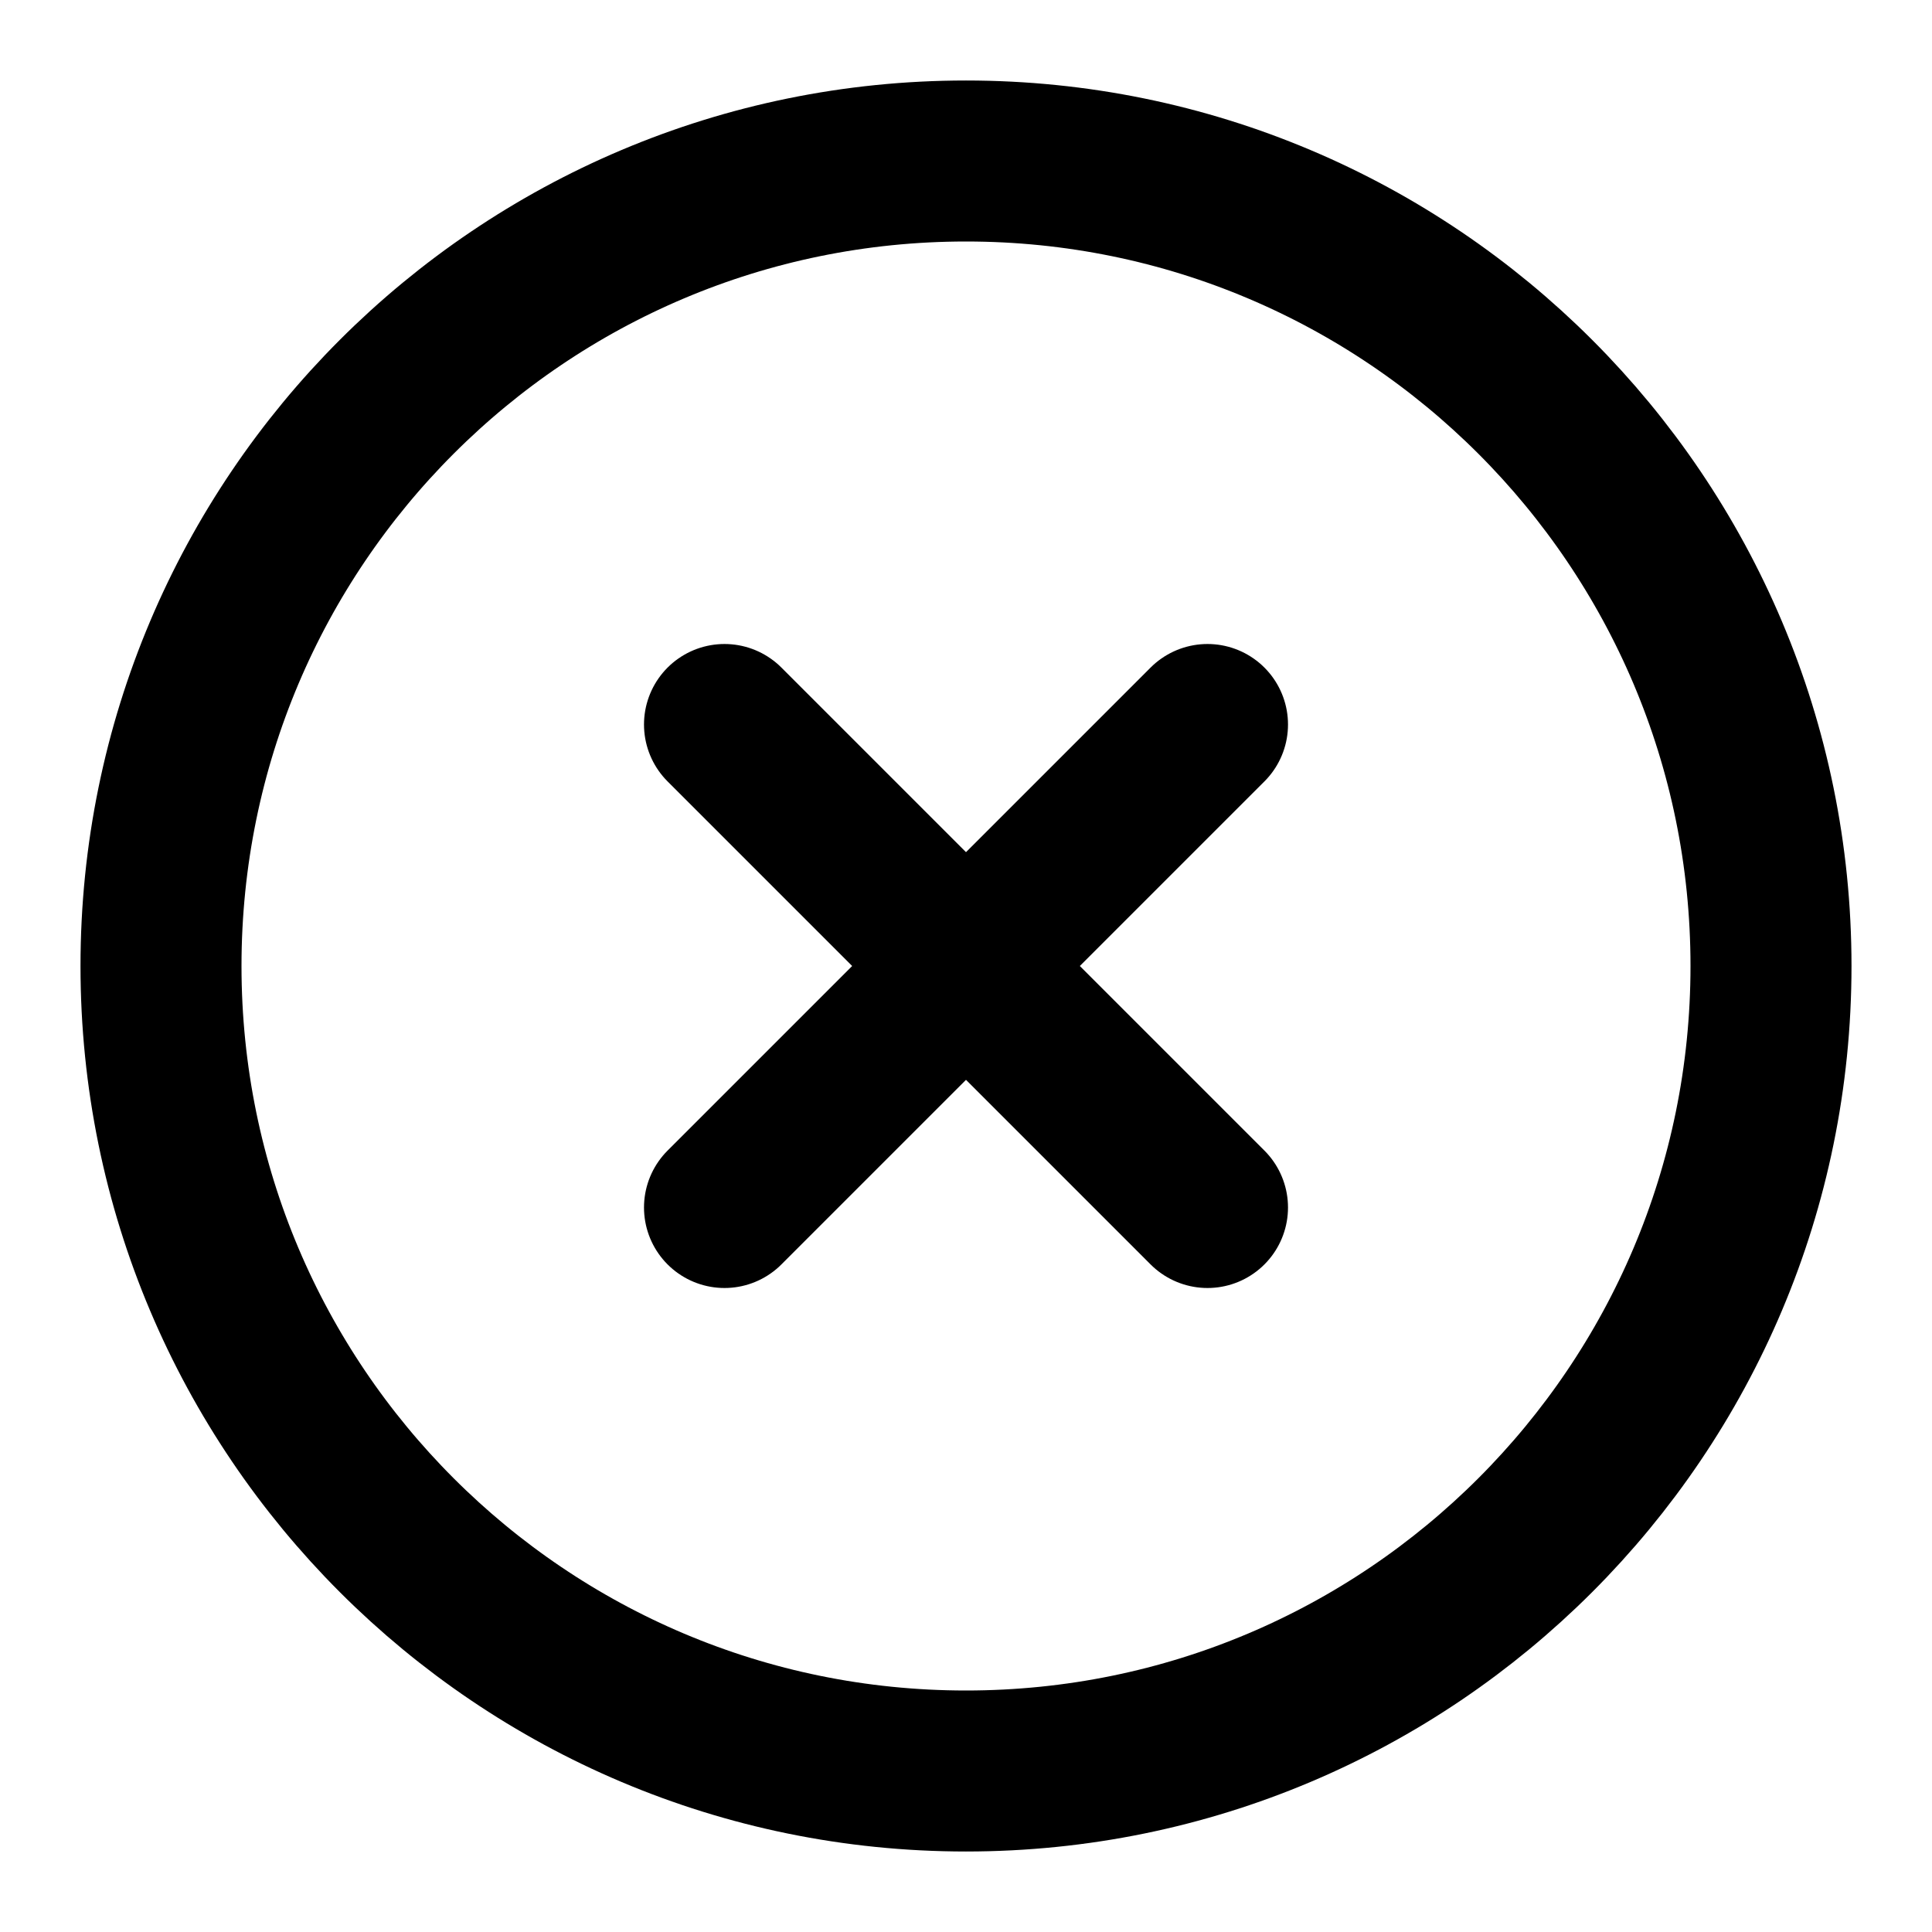
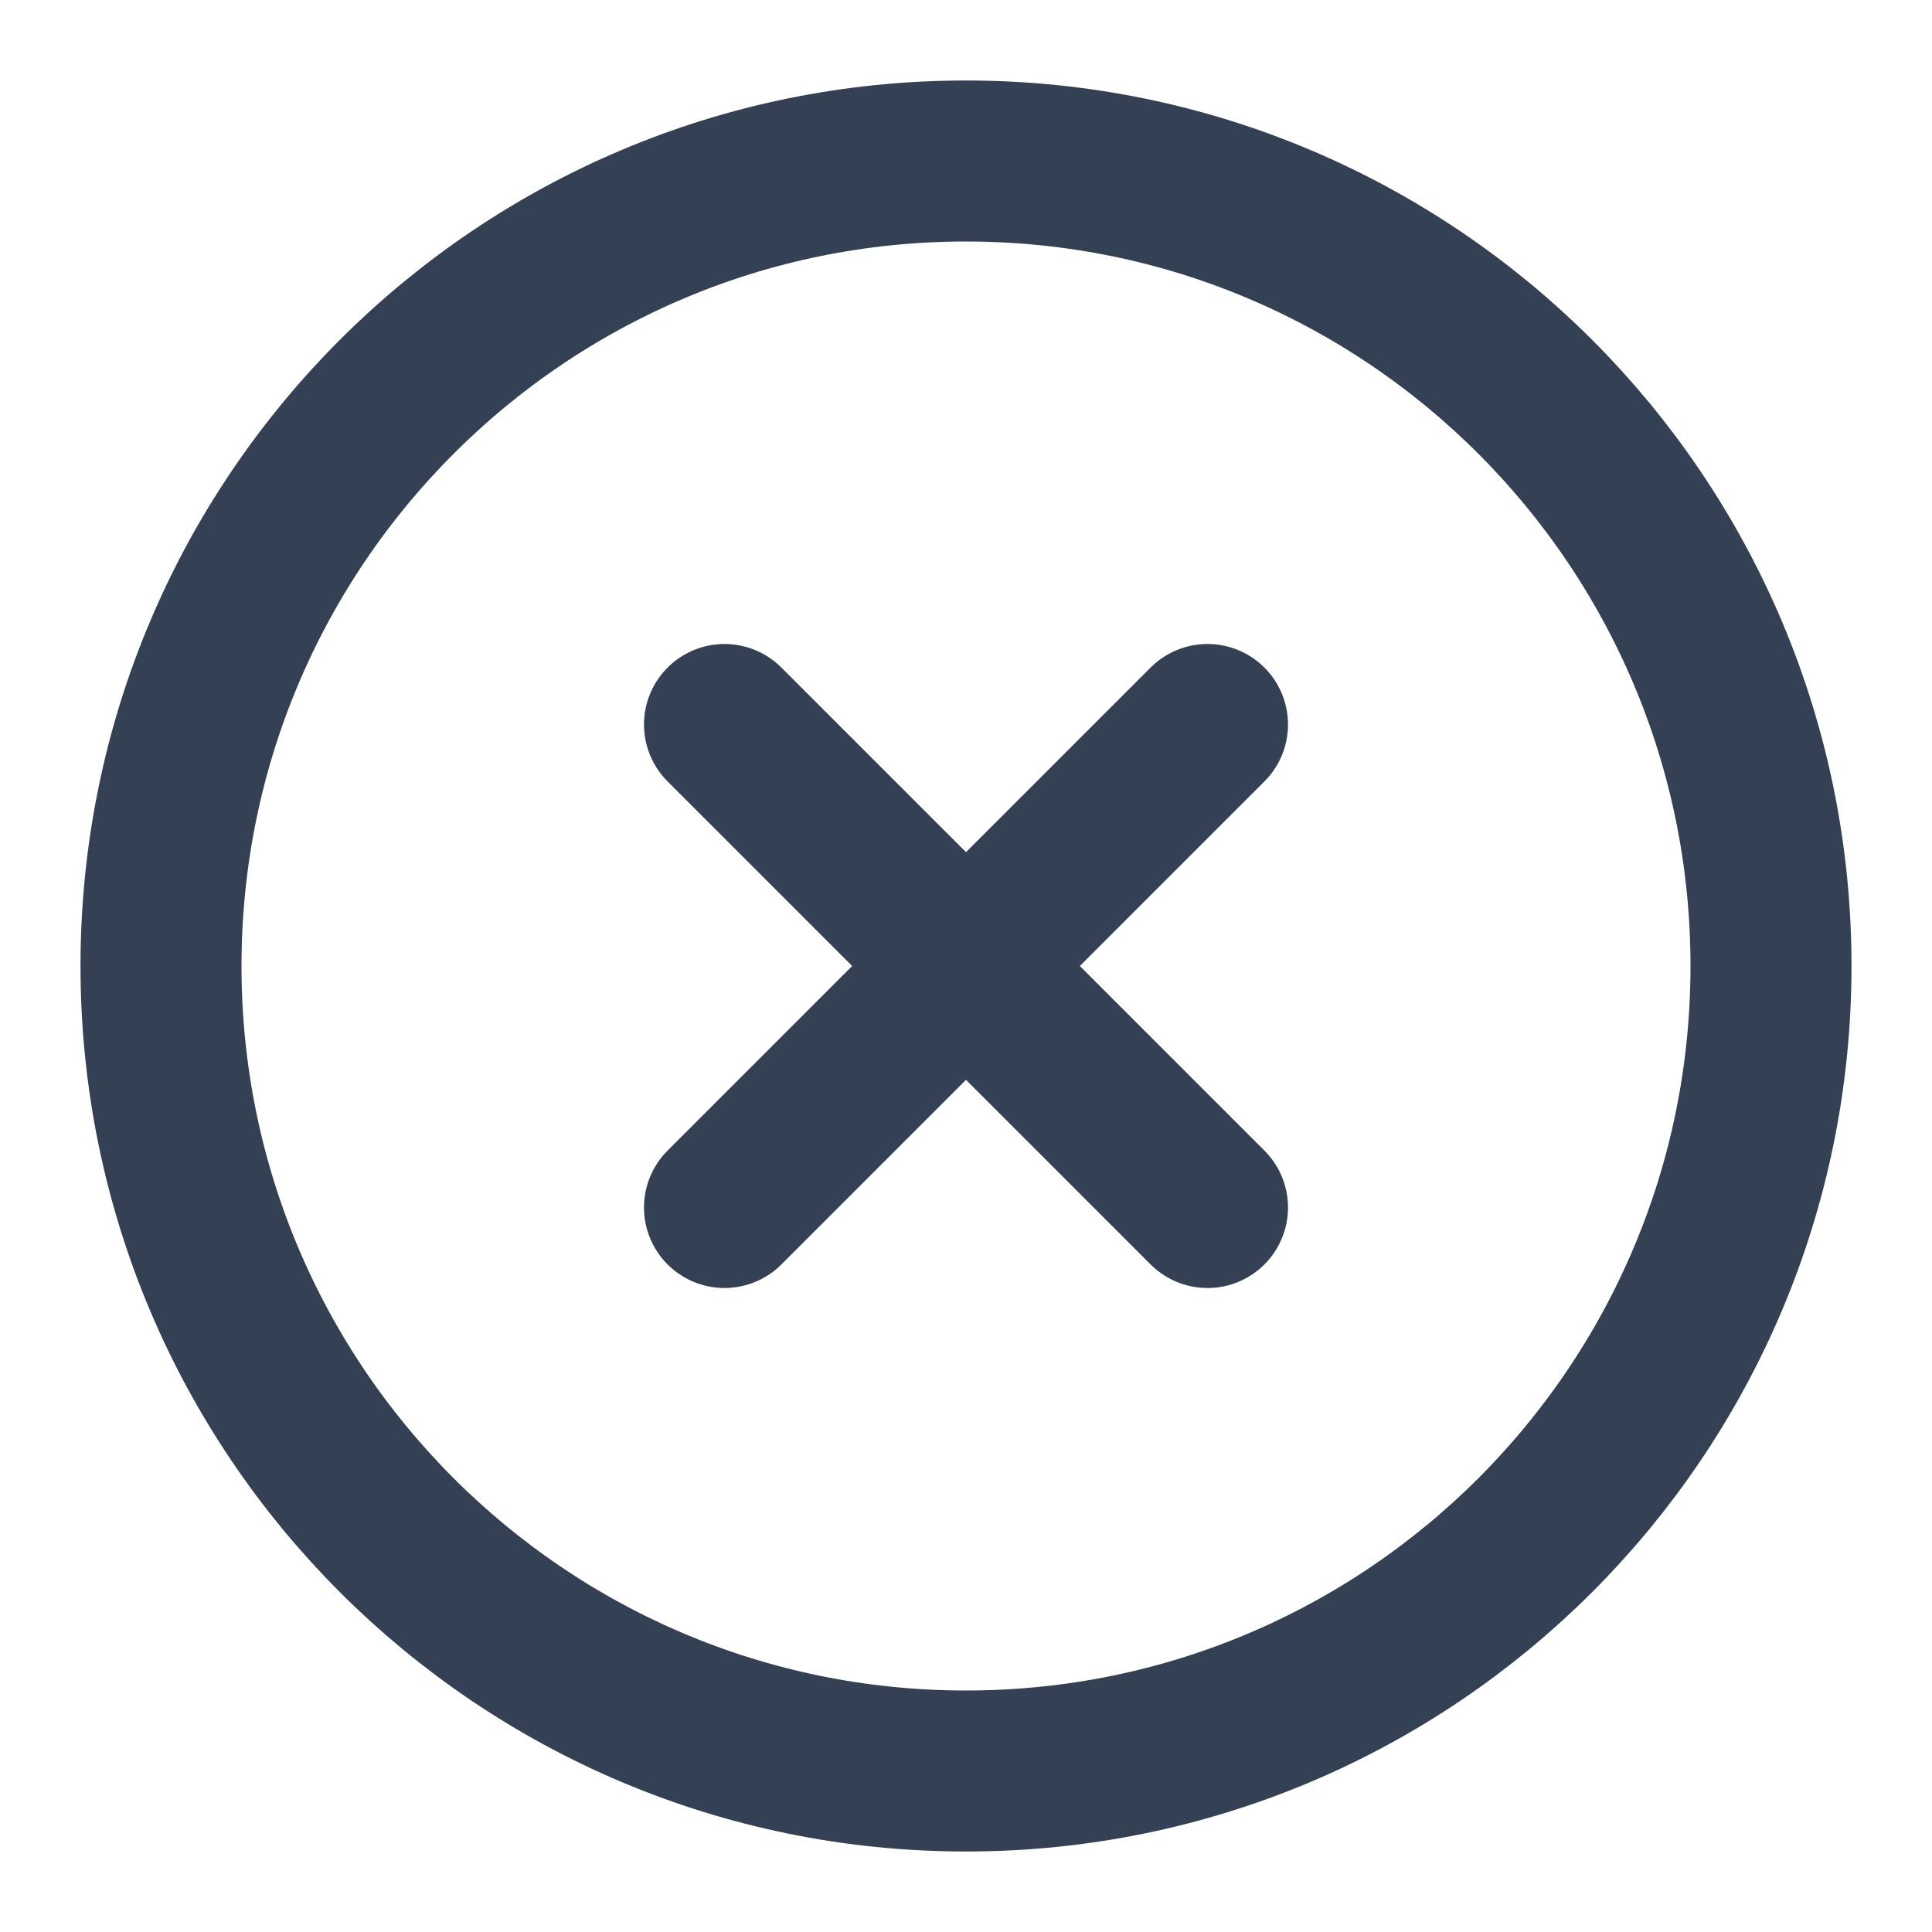
- <svg xmlns="http://www.w3.org/2000/svg" viewBox="0 0 24 24" fill="none" stroke="currentColor" stroke-width="2" stroke-linecap="round" stroke-linejoin="round">
-   <path d="m15 9-6 6m0-6 6 6m7-3c0 5.523-4.477 10-10 10S2 17.523 2 12 6.477 2 12 2s10 4.477 10 10Z" />
+ <svg xmlns="http://www.w3.org/2000/svg" width="24" height="24" viewBox="0 0 24 24" fill="none">
+   <path stroke="#344054" stroke-width="2" stroke-linecap="round" stroke-linejoin="round" d="m15 9-6 6m0-6 6 6m7-3c0 5.523-4.477 10-10 10S2 17.523 2 12 6.477 2 12 2s10 4.477 10 10Z" />
</svg>
